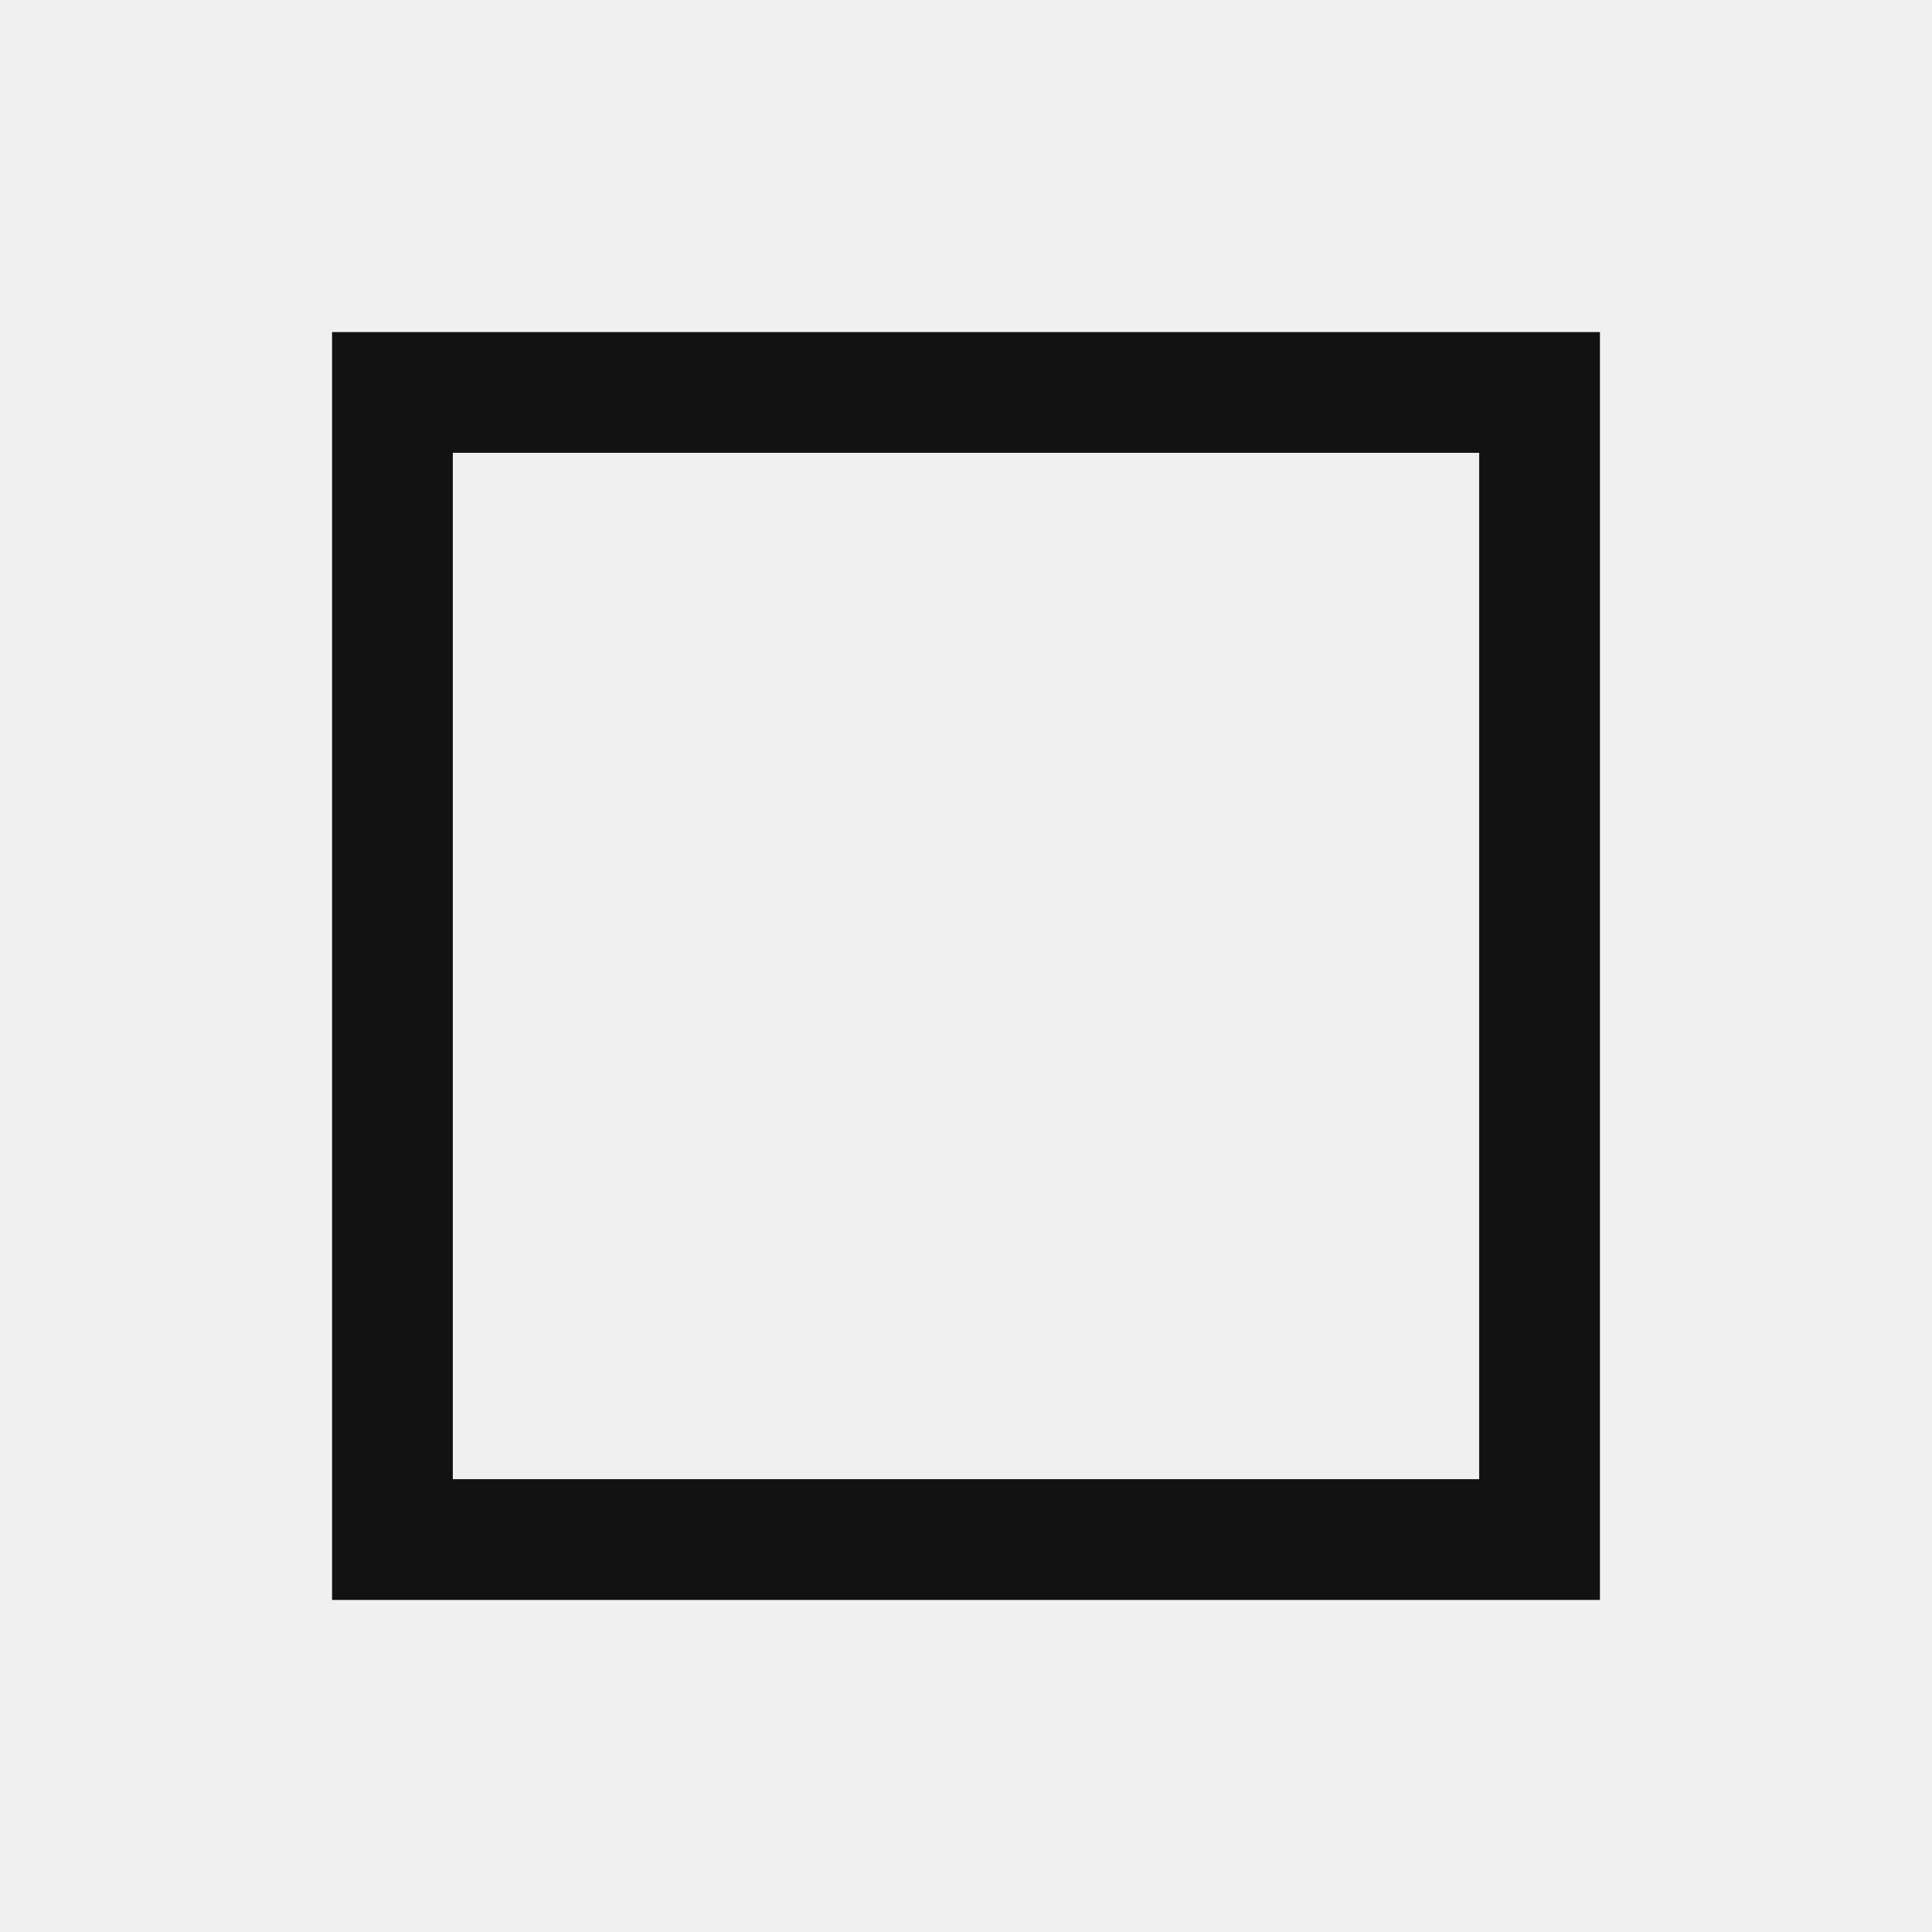
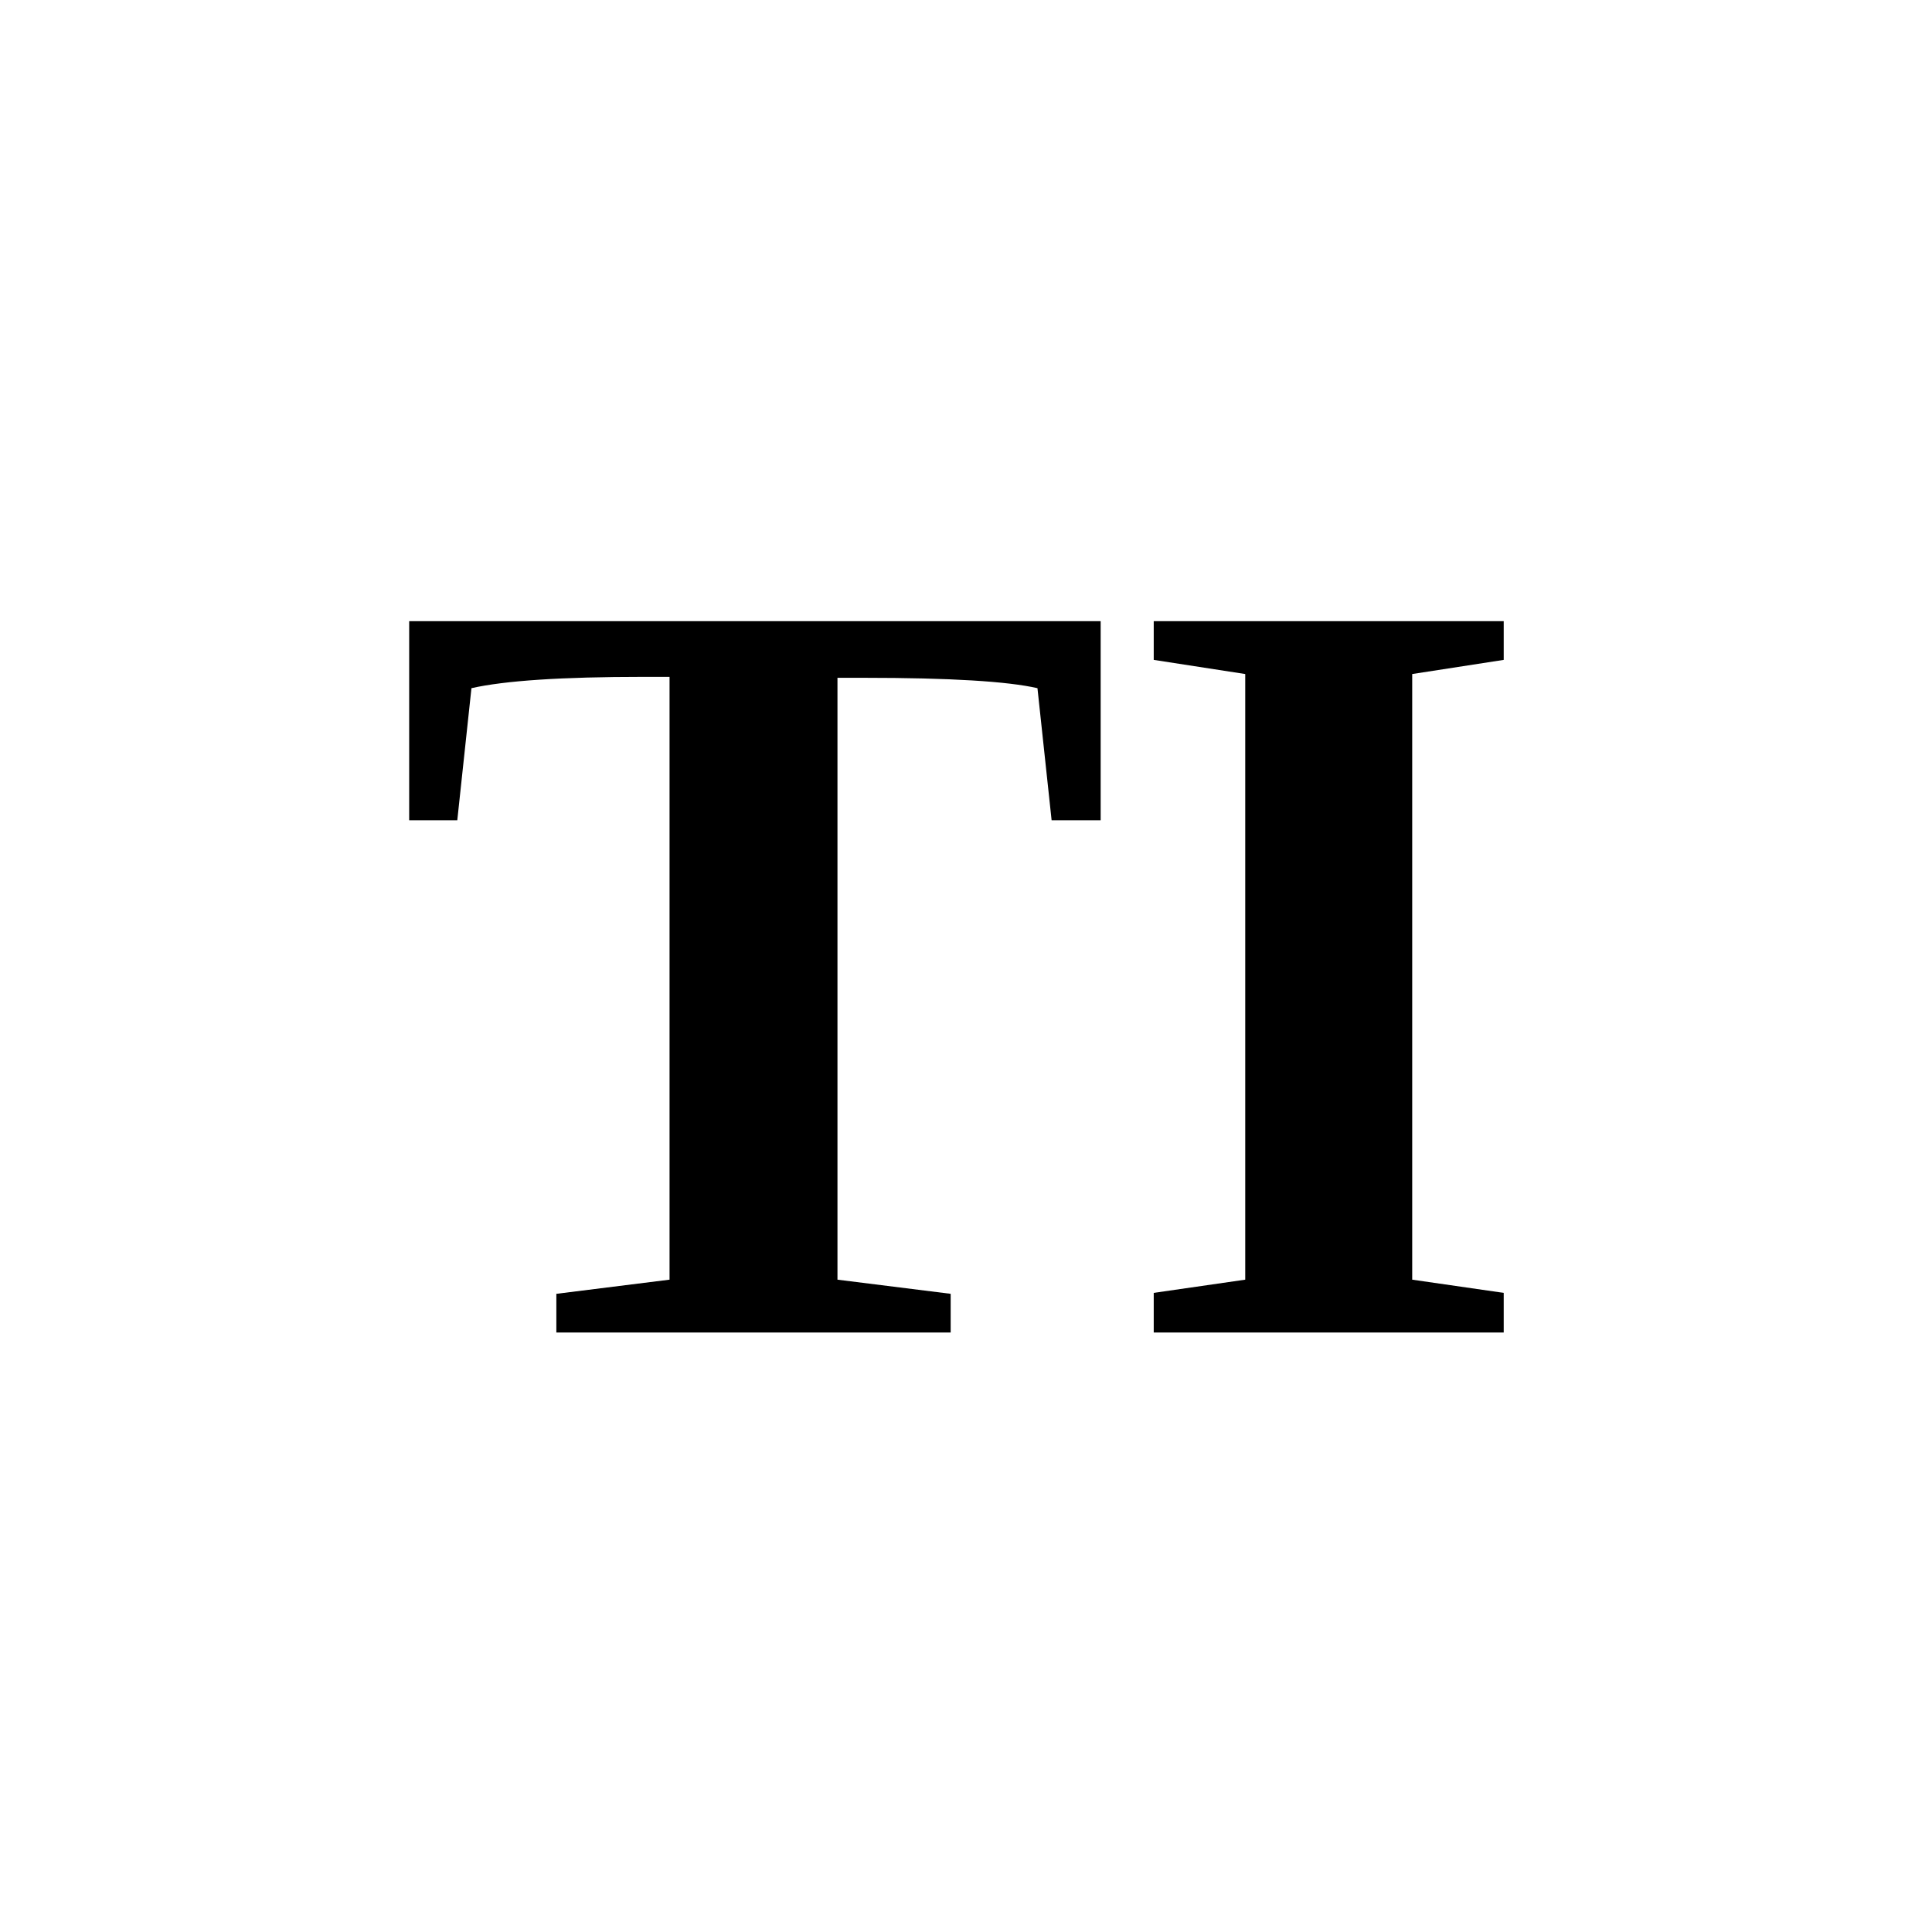
<svg xmlns="http://www.w3.org/2000/svg" viewBox="0 0 32 32">
-   <rect x="6.5" y="6.5" width="19" height="19" fill="none" stroke="#121212" stroke-width="2" />
-   <style>@media (prefers-color-scheme: dark){rect{stroke:#eceae4}}</style>
+   <rect width="32" height="32" fill="#ffffff" />
+   <text x="16" y="16" fill="#000000" font-family="Georgia, 'Times New Roman', serif" font-size="18" font-weight="700" text-anchor="middle" dominant-baseline="central">TI</text>
</svg>
